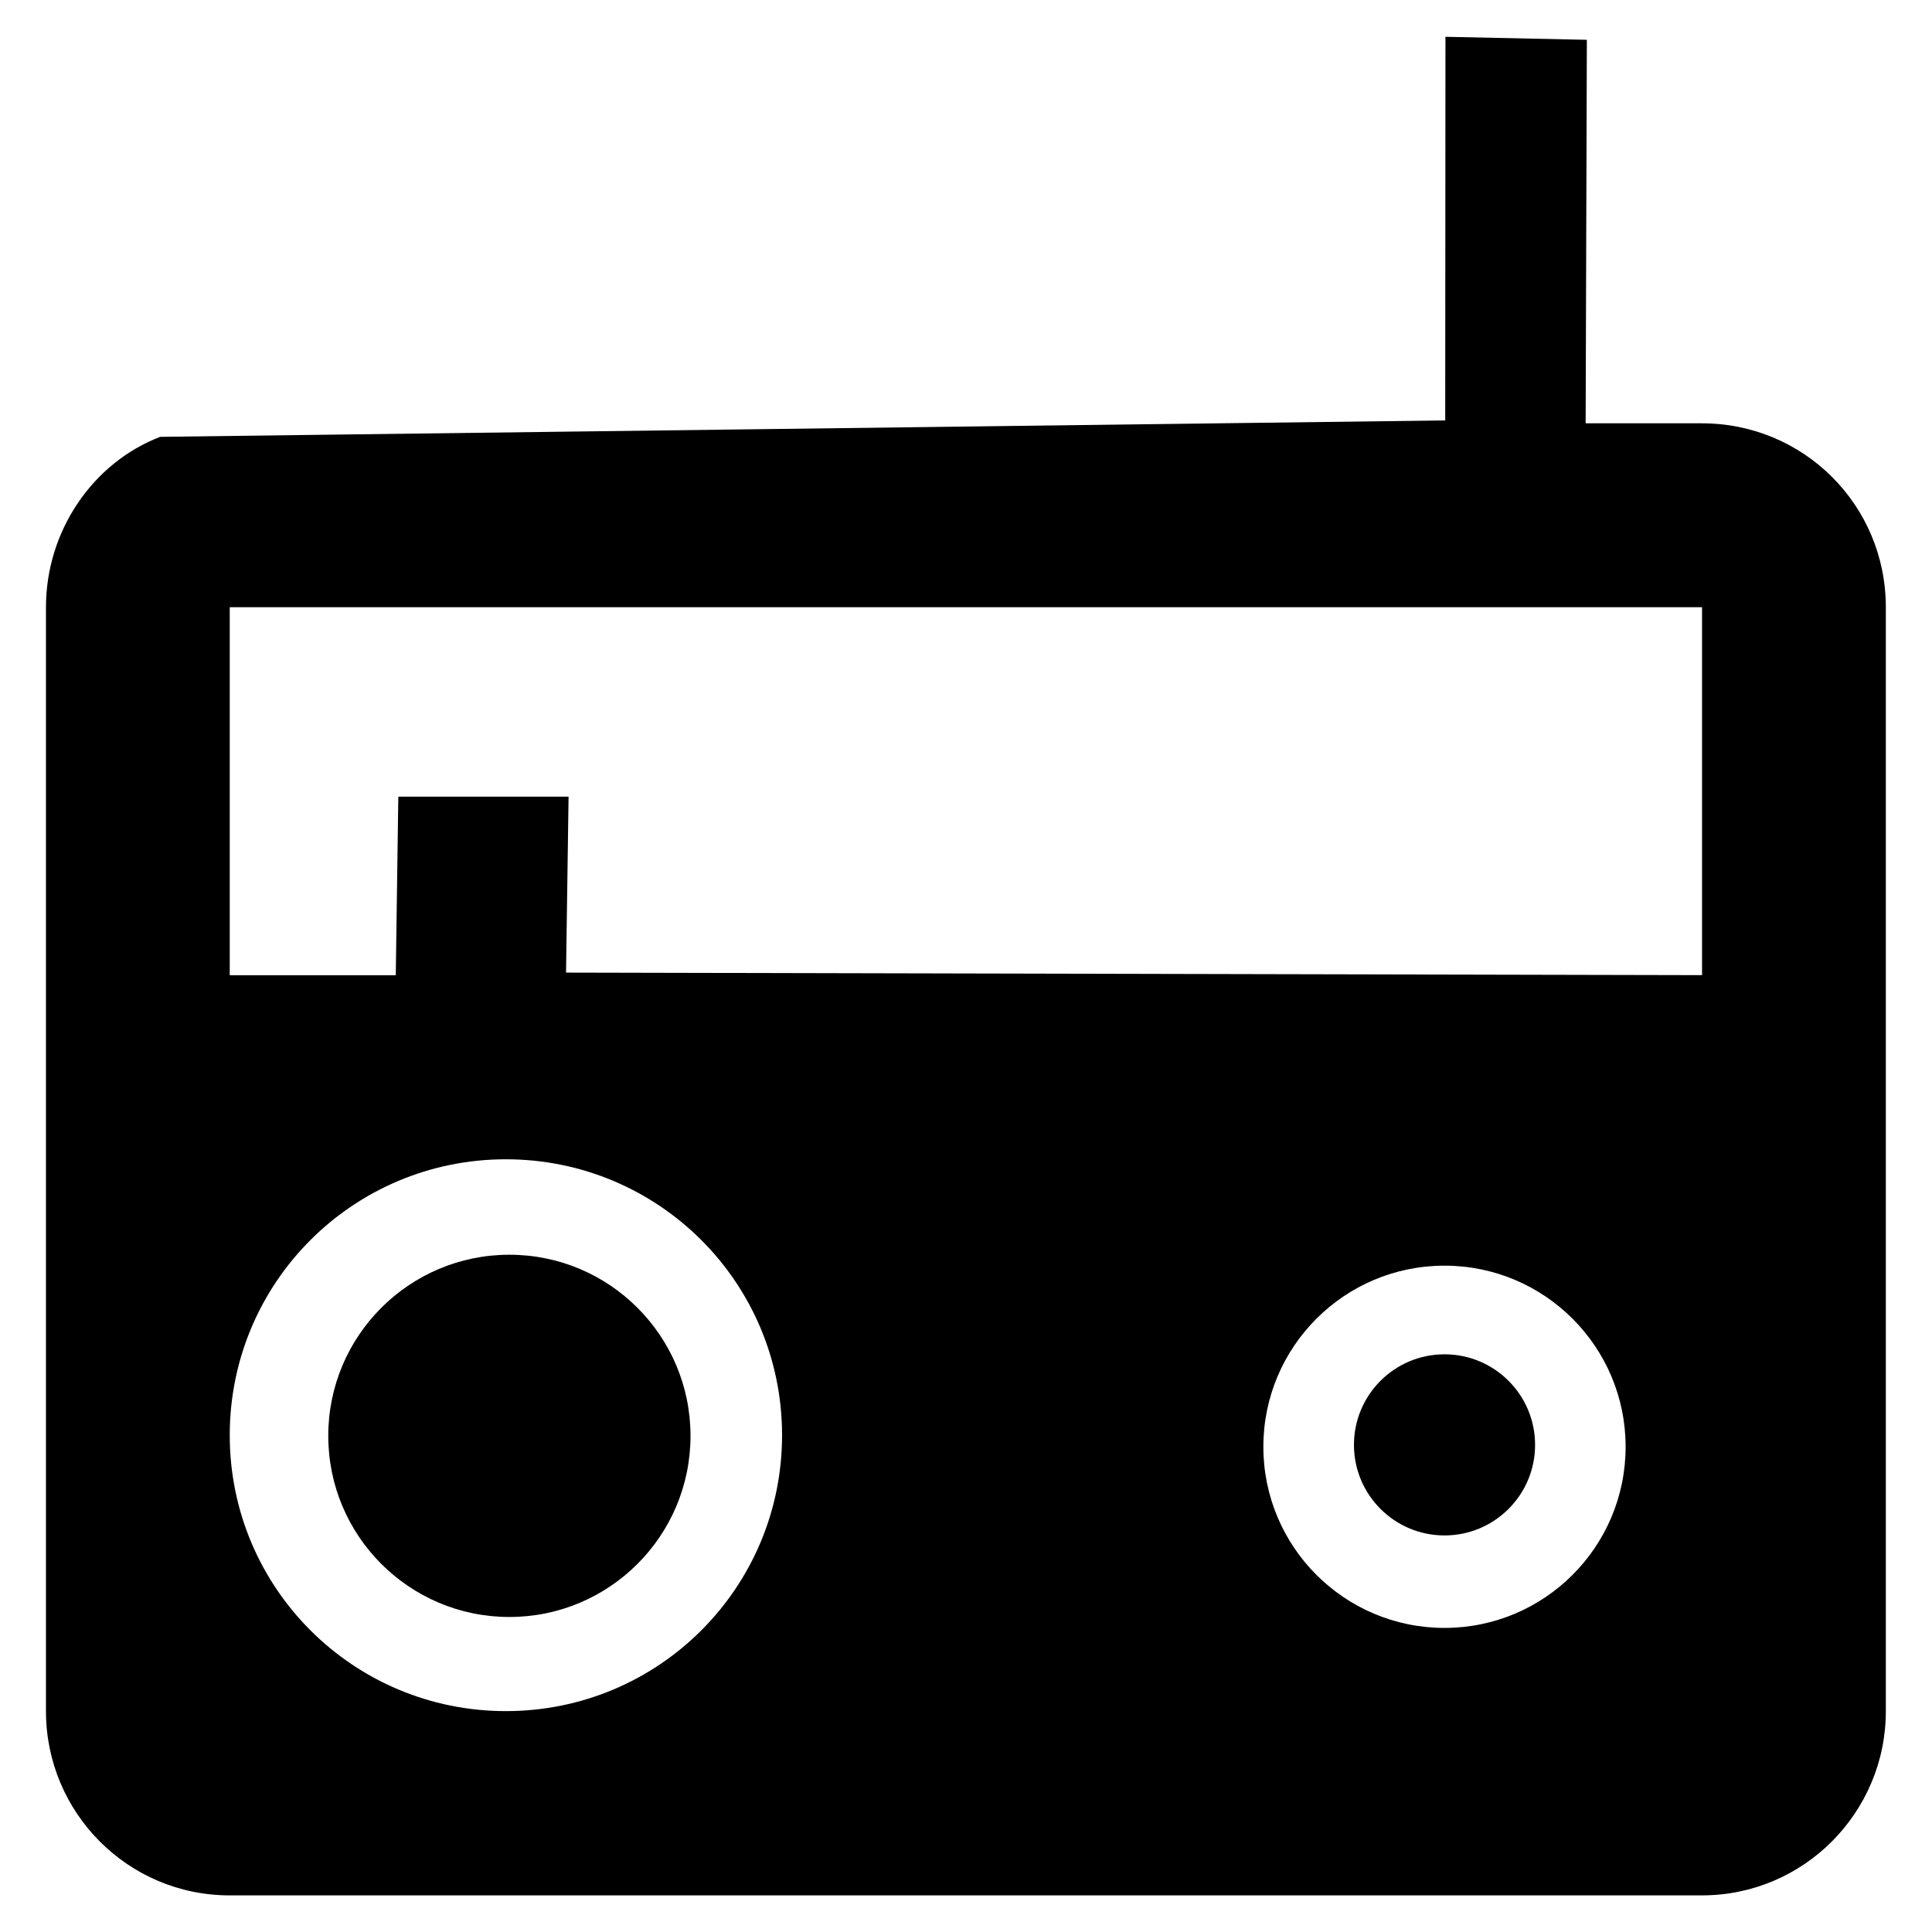
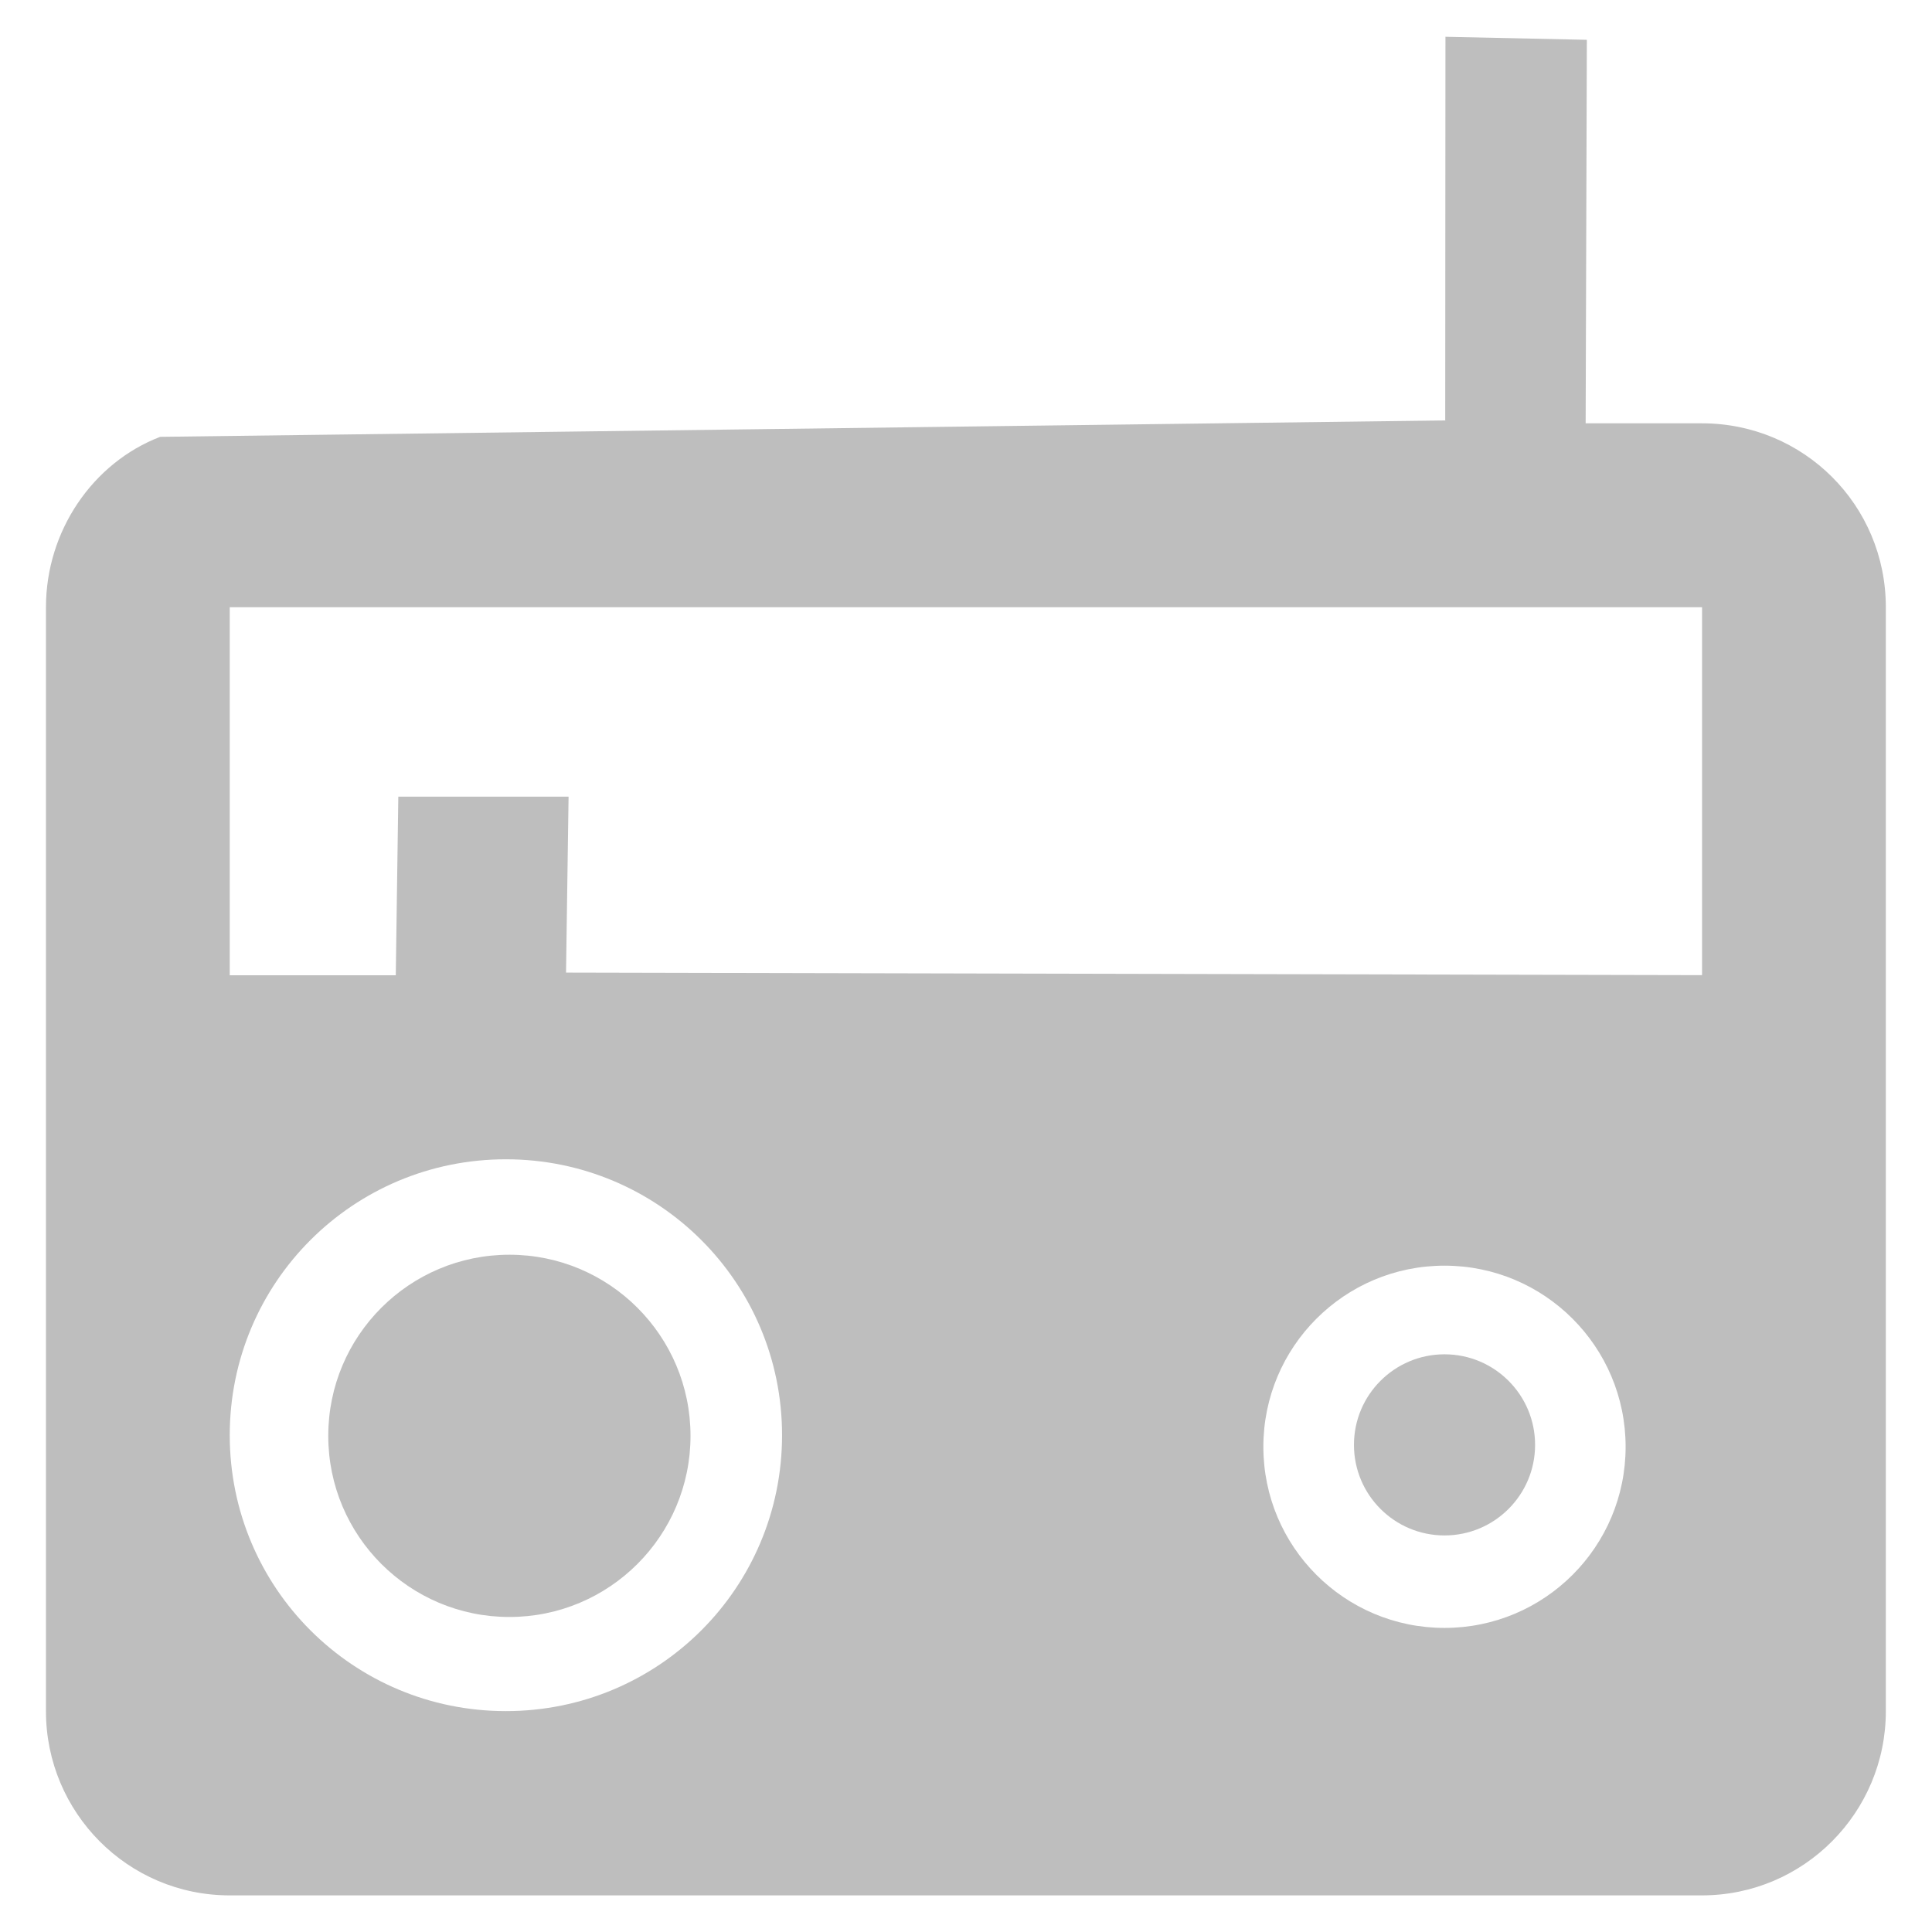
<svg xmlns="http://www.w3.org/2000/svg" width="16" height="16" id="svg4160" version="1.1" viewBox="0 0 16 16">
  <defs id="defs4162" />
  <g id="layer1">
    <g id="g3338" transform="translate(-16.18714,-25.12955)">
      <g transform="matrix(0.03046735,0,0,0.03046735,16.37976,25.06216)" id="g3">
        <g id="g5810" transform="translate(-6.346446,-7.788824)">
-           <path style="opacity:1;fill-opacity:1" id="path5" transform="matrix(32.82202,0,0,32.82202,-6.322079,2.212007)" d="M 12.164,0.541 12.162,3.719 1.52,3.855 C 0.962,4.069 0.574,4.634 0.574,5.266 l 0,9.143 c 0,0.839 0.678,1.525 1.521,1.525 l 12.193,0 c 0.844,0 1.523,-0.687 1.523,-1.525 l 0,-9.143 c 0,-0.846 -0.68,-1.523 -1.523,-1.523 l -0.963,0 0.01,-3.176 -1.172,-0.025 z M 2.096,5.266 l 12.193,0 0,3.047 -9.408,-0.021 0.021,-1.457 -1.41,0 -0.021,1.479 -1.375,0 0,-3.047 z m 2.287,4.572 c 1.264,0 2.287,1.02 2.287,2.285 0,1.265 -1.022,2.285 -2.287,2.285 -1.265,0 -2.287,-1.02 -2.287,-2.285 0,-1.265 1.022,-2.285 2.287,-2.285 z M 12.156,10.719 a 1.5,1.5 0 0 1 1.5,1.5 1.5,1.5 0 0 1 -1.5,1.5 1.5,1.5 0 0 1 -1.5,-1.5 1.5,1.5 0 0 1 1.5,-1.5 z" clip-path="none" />
-           <circle r="49.233" cy="400.292" cx="138.485" id="path4956" style="opacity:1;fill-opacity:1;fill-rule:evenodd;stroke:none;stroke-width:32.822px;stroke-linecap:butt;stroke-linejoin:miter;stroke-opacity:1" />
-           <circle r="24.617" cy="402.743" cx="392.671" id="path5808" style="opacity:1;fill-opacity:1;stroke:none" />
+           <path style="color:#000000;display:inline;overflow:visible;visibility:visible;fill:#bebebe;fill-opacity:1;fill-rule:nonzero;stroke:none;stroke-width:1;marker:none;enable-background:new" id="path5" transform="matrix(32.82202,0,0,32.82202,-6.322079,2.212007)" d="M 12.164,0.541 12.162,3.719 1.52,3.855 C 0.962,4.069 0.574,4.634 0.574,5.266 l 0,9.143 c 0,0.839 0.678,1.525 1.521,1.525 l 12.193,0 c 0.844,0 1.523,-0.687 1.523,-1.525 l 0,-9.143 c 0,-0.846 -0.68,-1.523 -1.523,-1.523 l -0.963,0 0.01,-3.176 -1.172,-0.025 z M 2.096,5.266 l 12.193,0 0,3.047 -9.408,-0.021 0.021,-1.457 -1.41,0 -0.021,1.479 -1.375,0 0,-3.047 z m 2.287,4.572 c 1.264,0 2.287,1.02 2.287,2.285 0,1.265 -1.022,2.285 -2.287,2.285 -1.265,0 -2.287,-1.02 -2.287,-2.285 0,-1.265 1.022,-2.285 2.287,-2.285 z M 12.156,10.719 a 1.5,1.5 0 0 1 1.5,1.5 1.5,1.5 0 0 1 -1.5,1.5 1.5,1.5 0 0 1 -1.5,-1.5 1.5,1.5 0 0 1 1.5,-1.5 z" clip-path="none" />
+           <circle r="49.233" cy="400.292" cx="138.485" id="path4956" style="color:#000000;display:inline;overflow:visible;visibility:visible;fill:#bebebe;fill-opacity:1;fill-rule:nonzero;stroke:none;stroke-width:1;marker:none;enable-background:new" />
+           <circle r="24.617" cy="402.743" cx="392.671" id="path5808" style="color:#000000;display:inline;overflow:visible;visibility:visible;fill:#bebebe;fill-opacity:1;fill-rule:nonzero;stroke:none;stroke-width:1;marker:none;enable-background:new" />
        </g>
      </g>
    </g>
  </g>
</svg>
